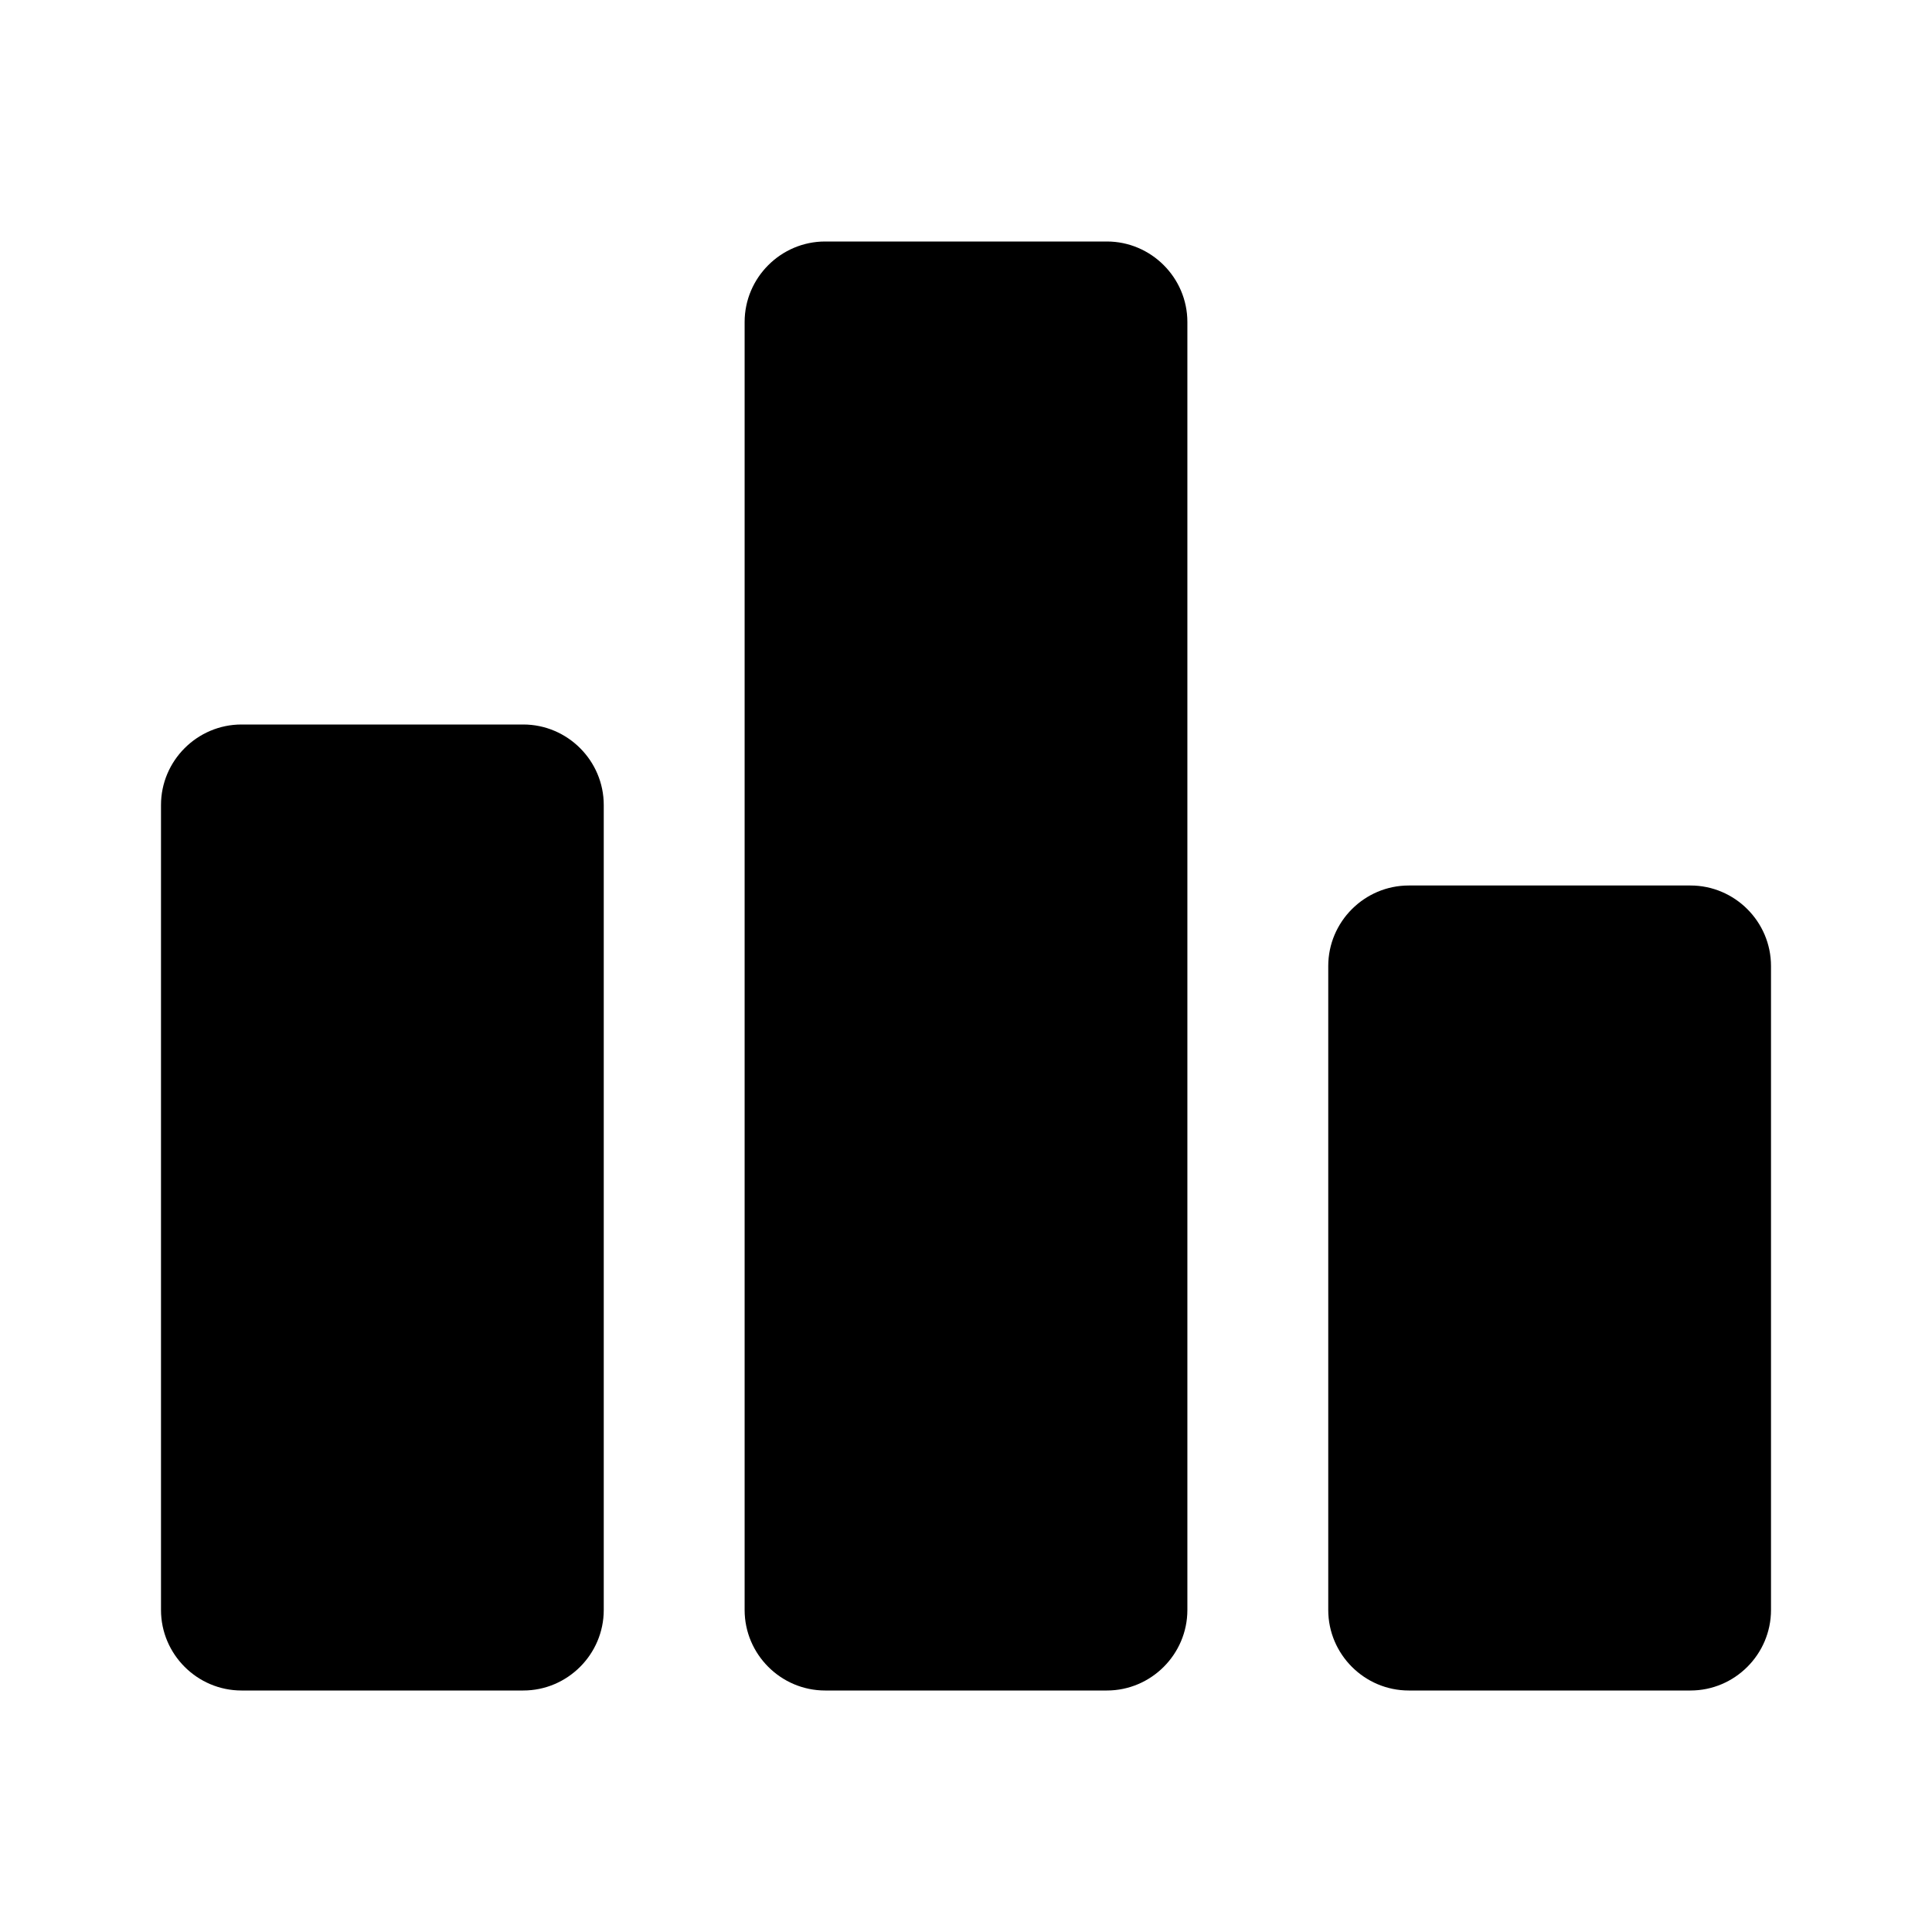
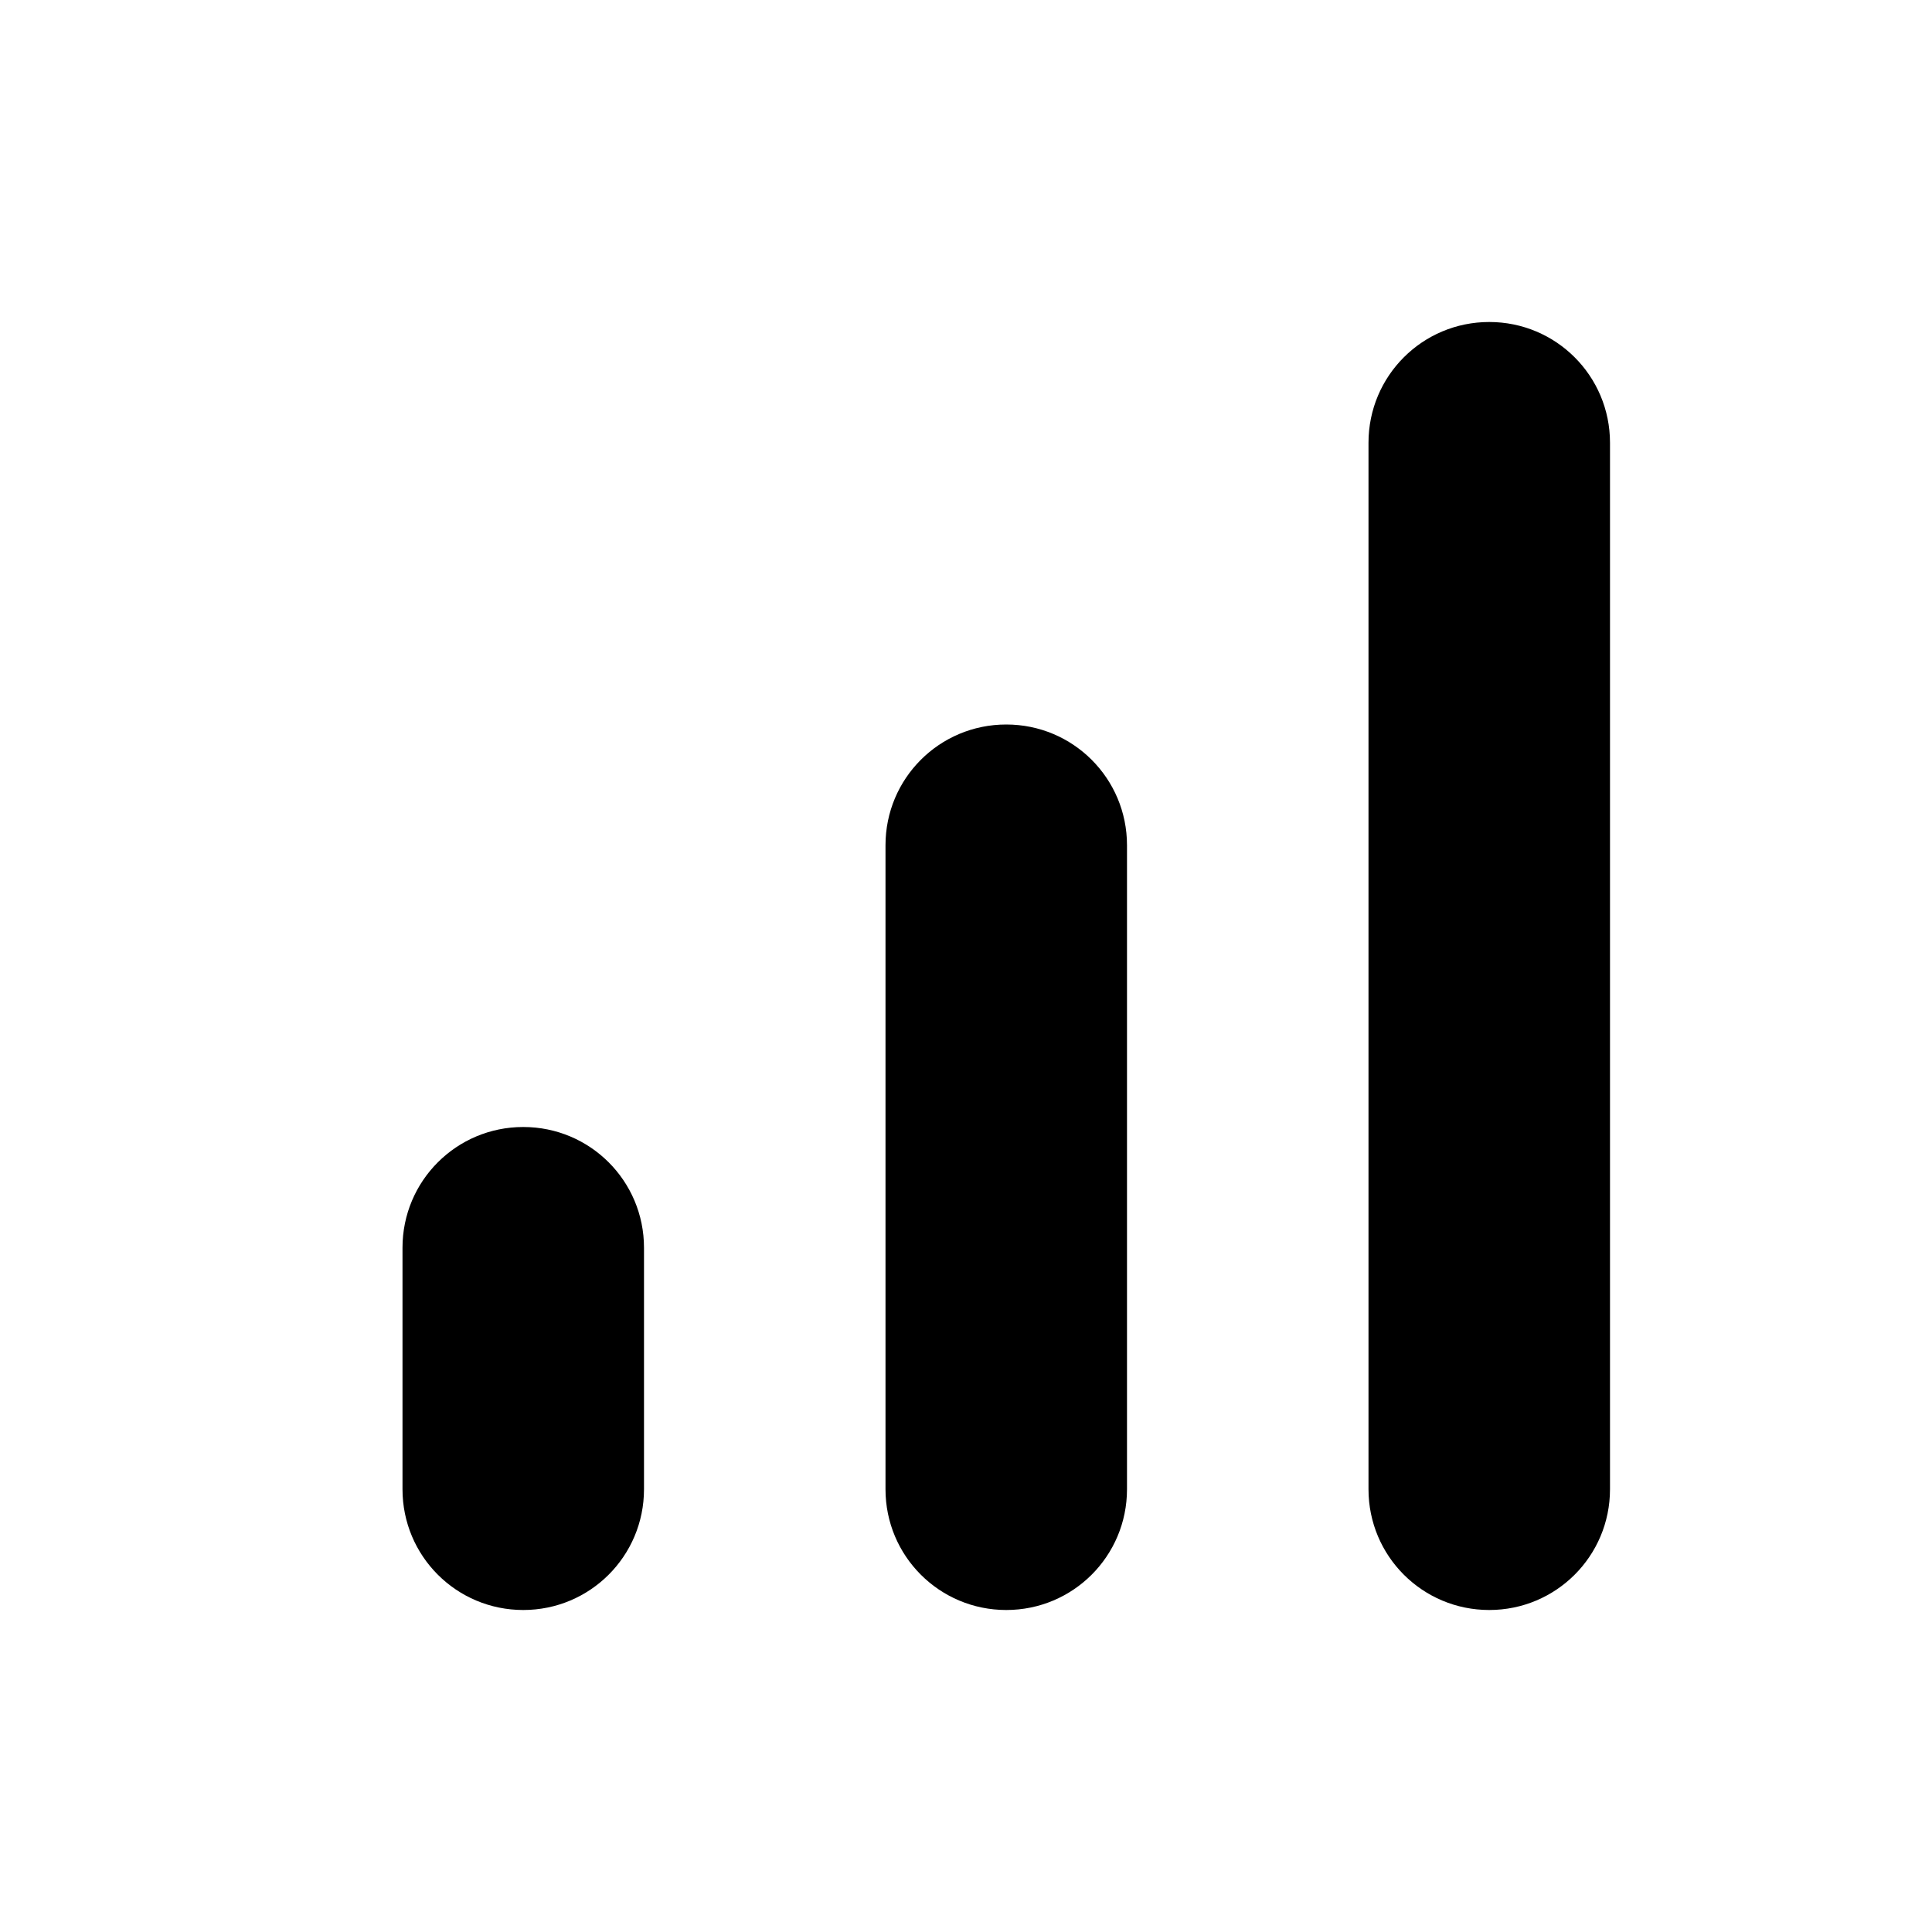
- <svg xmlns="http://www.w3.org/2000/svg" enable-background="new 0 0 24 24" height="24" viewBox="0 0 24 24" width="24">
-   <g>
-     <path d="M6.5,21H3c-0.55,0-1-0.45-1-1V10c0-0.55,0.45-1,1-1h3.5c0.55,0,1,0.45,1,1v10C7.5,20.55,7.05,21,6.5,21z M13.75,3h-3.5 c-0.55,0-1,0.45-1,1v16c0,0.55,0.45,1,1,1h3.5c0.55,0,1-0.45,1-1V4C14.75,3.45,14.3,3,13.75,3z M21,11h-3.5c-0.55,0-1,0.45-1,1v8 c0,0.55,0.45,1,1,1H21c0.55,0,1-0.45,1-1v-8C22,11.45,21.55,11,21,11z" />
-   </g>
+ <svg xmlns="http://www.w3.org/2000/svg" height="24" viewBox="0 0 24 24" width="24">
+   <path d="M18.5 4c.83 0 1.5.67 1.5 1.5v13c0 .83-.67 1.5-1.5 1.5s-1.5-.67-1.5-1.5v-13c0-.83.67-1.5 1.5-1.5zm-12 10c.83 0 1.5.67 1.5 1.5v3c0 .83-.67 1.5-1.5 1.5S5 19.33 5 18.5v-3c0-.83.67-1.5 1.5-1.5zm6-5c.83 0 1.5.67 1.5 1.5v8c0 .83-.67 1.5-1.5 1.5s-1.5-.67-1.5-1.5v-8c0-.83.67-1.5 1.5-1.5z" />
</svg>
